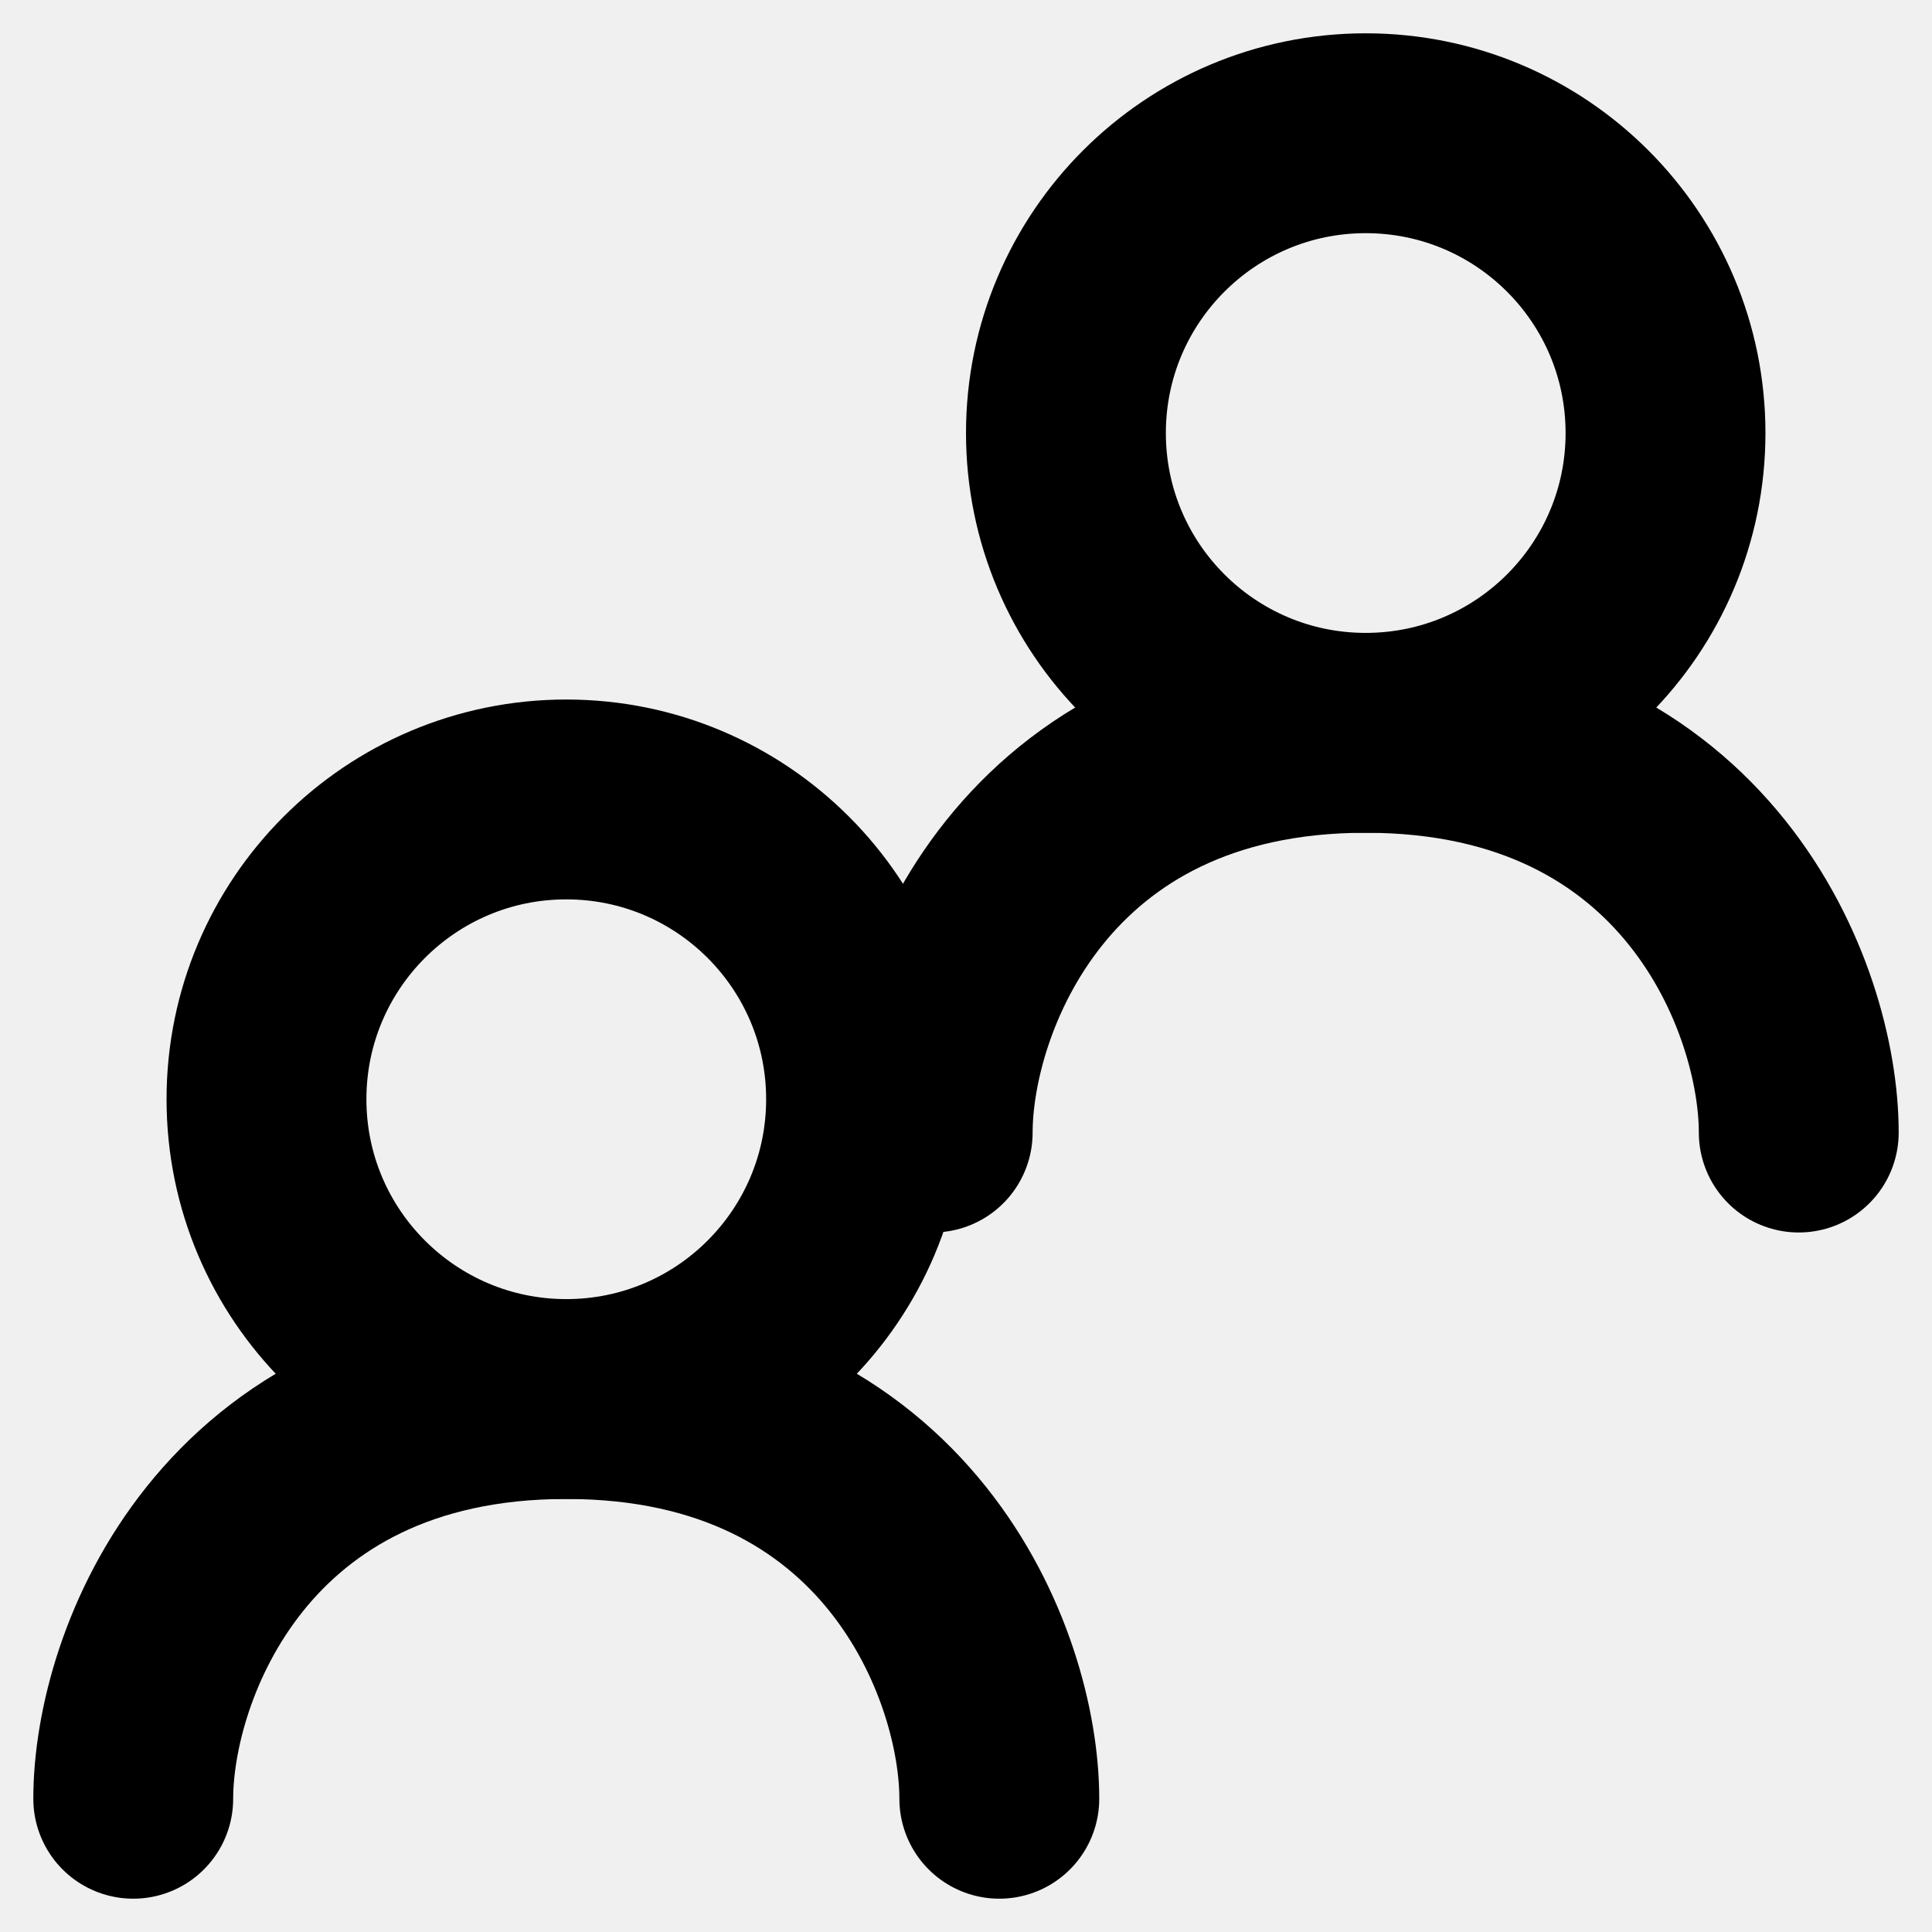
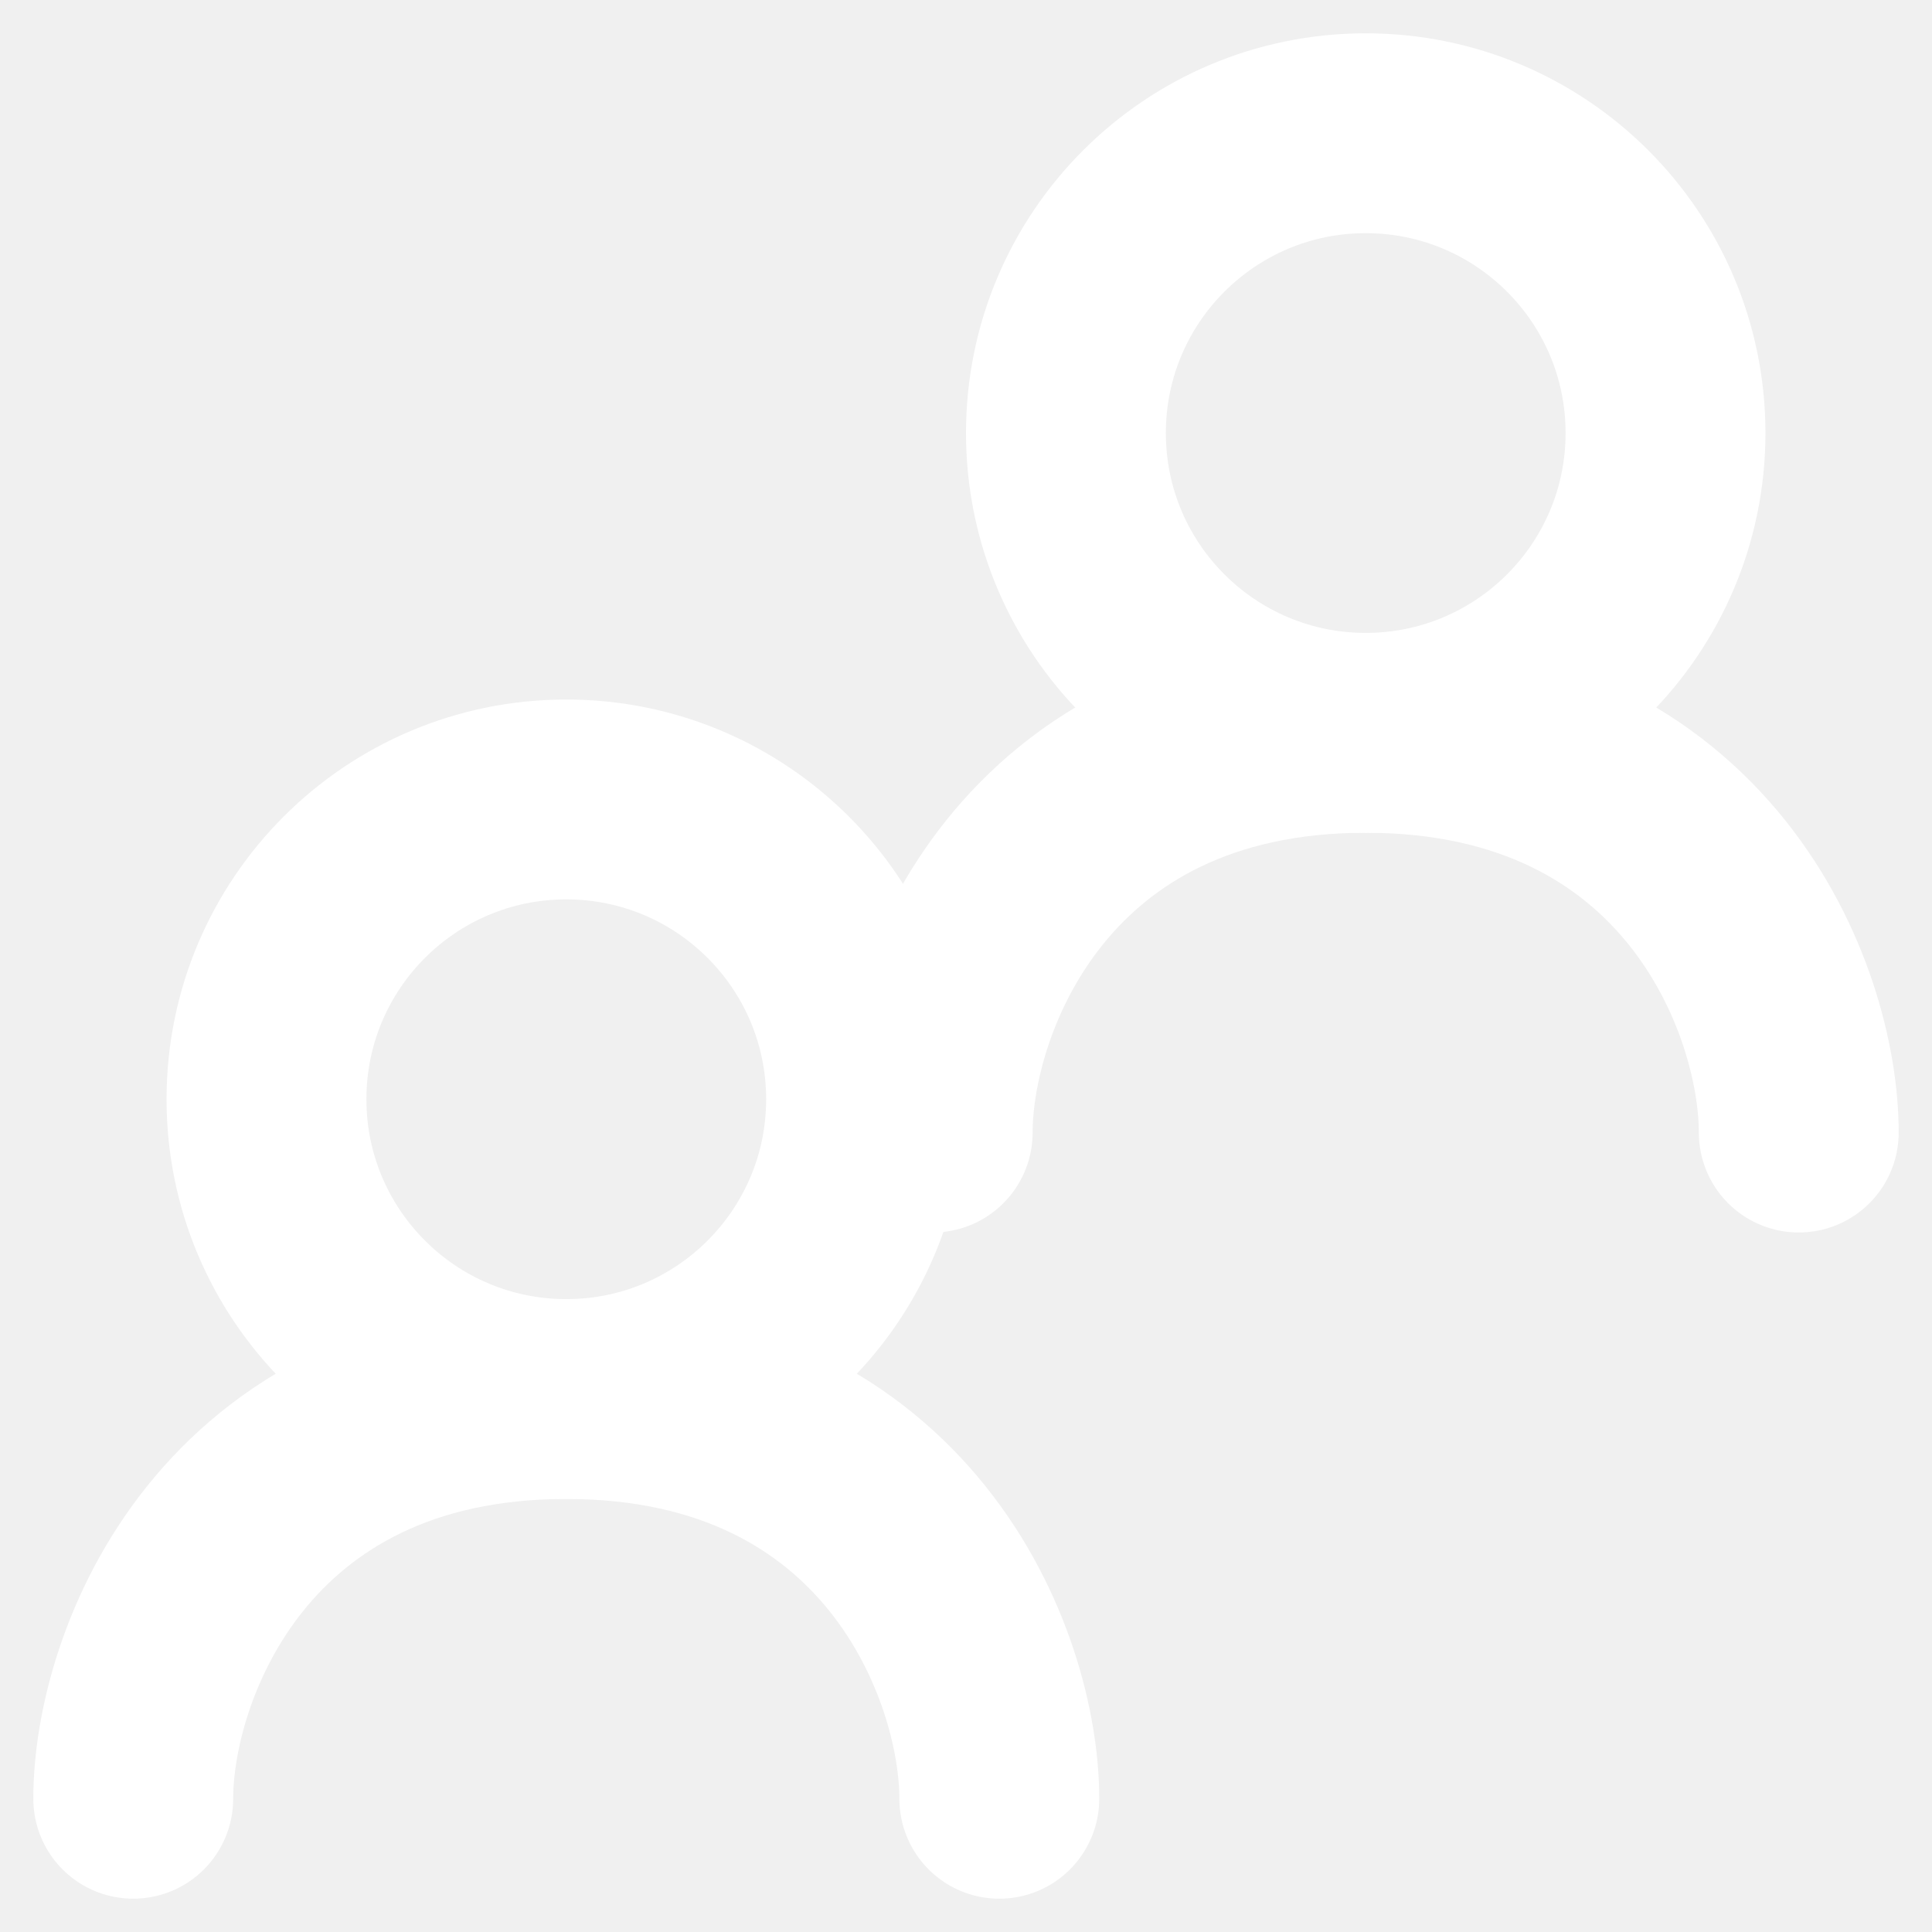
- <svg xmlns="http://www.w3.org/2000/svg" width="800px" height="800px" viewBox="0.75 1.75 14.5 12.5" version="1.1" fill="none" stroke="#000000" stroke-linecap="round" stroke-linejoin="round" stroke-width="1.5">
+ <svg xmlns="http://www.w3.org/2000/svg" width="800px" height="800px" viewBox="0.75 1.75 14.5 12.5" version="1.1" fill="none" stroke="#FFFFFF" stroke-linecap="round" stroke-linejoin="round" stroke-width="1.5">
  <circle cx="5" cy="9" r="2.25" />
  <circle cx="11" cy="4" r="2.25" />
  <path d="m7.75 9.25c0-1 .75-3 3.25-3s3.25 2 3.25 3m-12.5 5c0-1 .75-3 3.25-3s3.25 2 3.25 3" />
</svg>
